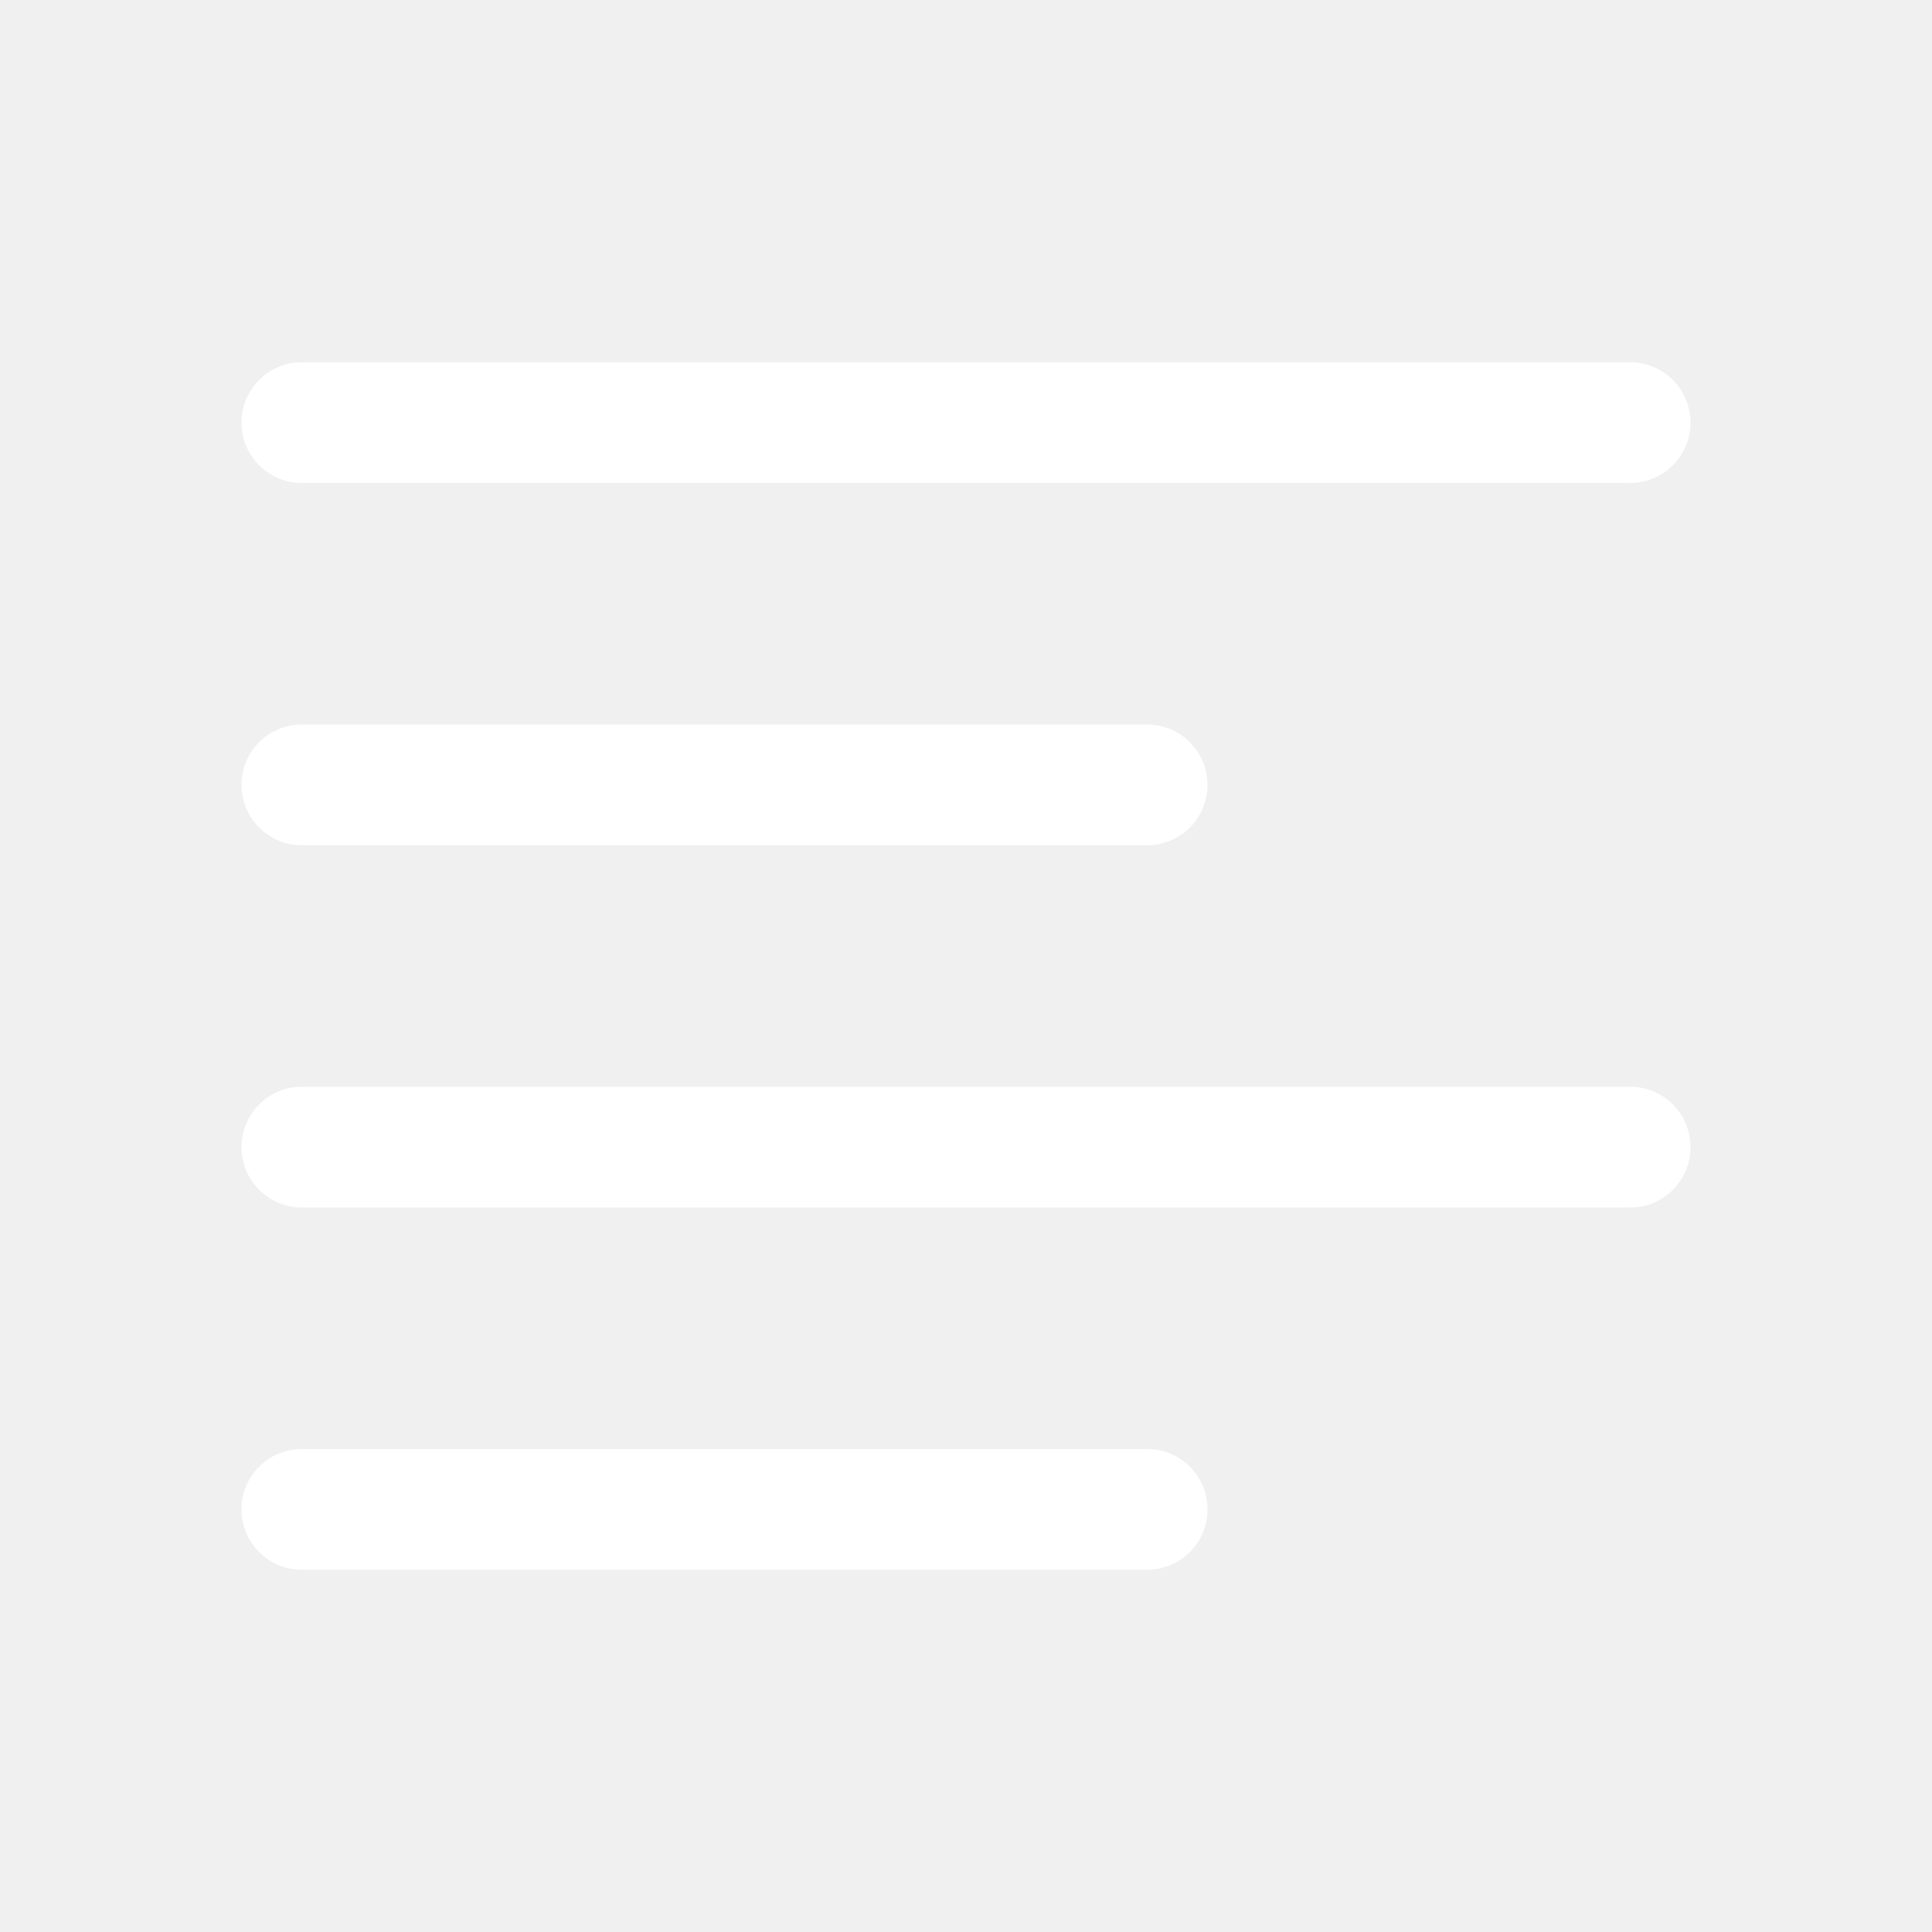
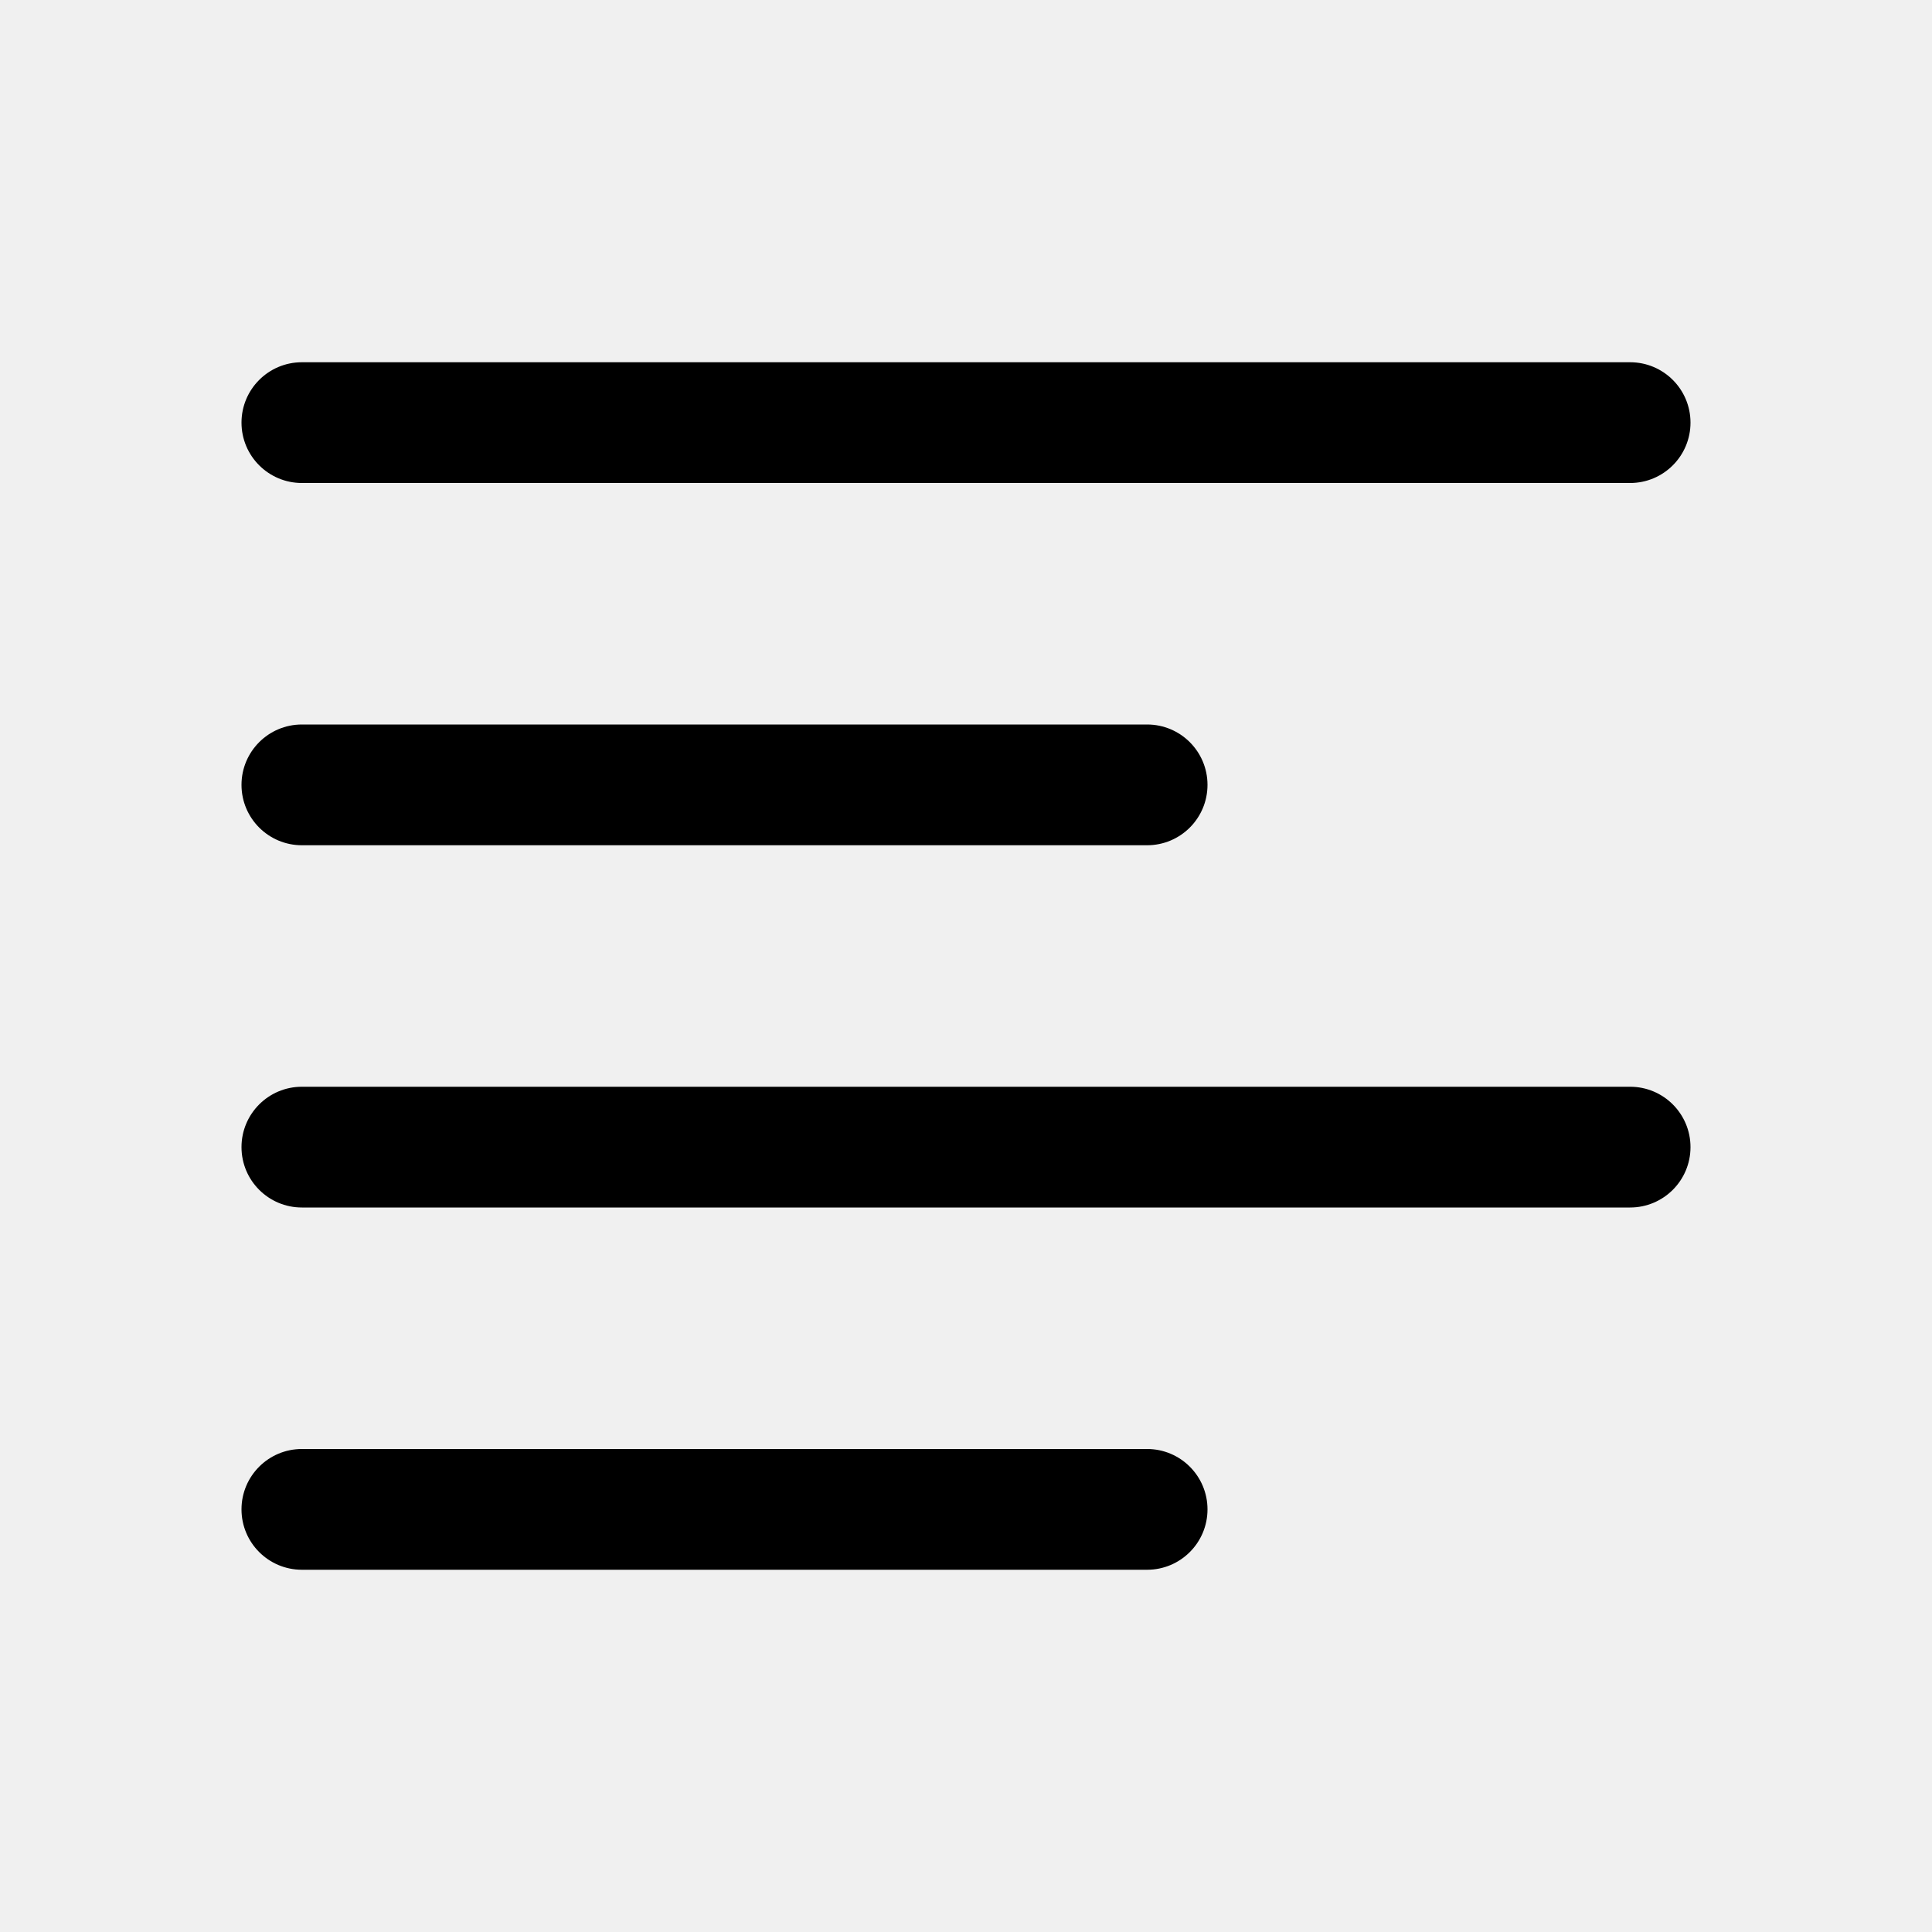
- <svg xmlns="http://www.w3.org/2000/svg" width="16" height="16" fill="white" class="bi bi-text-left">
+ <svg xmlns="http://www.w3.org/2000/svg" width="16" height="16" fill="" class="bi bi-text-left">
  <path fill-rule="evenodd" d="M2 12.5a.5.5 0 0 1 .5-.5h7a.5.5 0 0 1 0 1h-7a.5.5 0 0 1-.5-.5zm0-3a.5.5 0 0 1 .5-.5h11a.5.5 0 0 1 0 1h-11a.5.5 0 0 1-.5-.5zm0-3a.5.5 0 0 1 .5-.5h7a.5.5 0 0 1 0 1h-7a.5.5 0 0 1-.5-.5zm0-3a.5.5 0 0 1 .5-.5h11a.5.5 0 0 1 0 1h-11a.5.5 0 0 1-.5-.5z" />
</svg>
